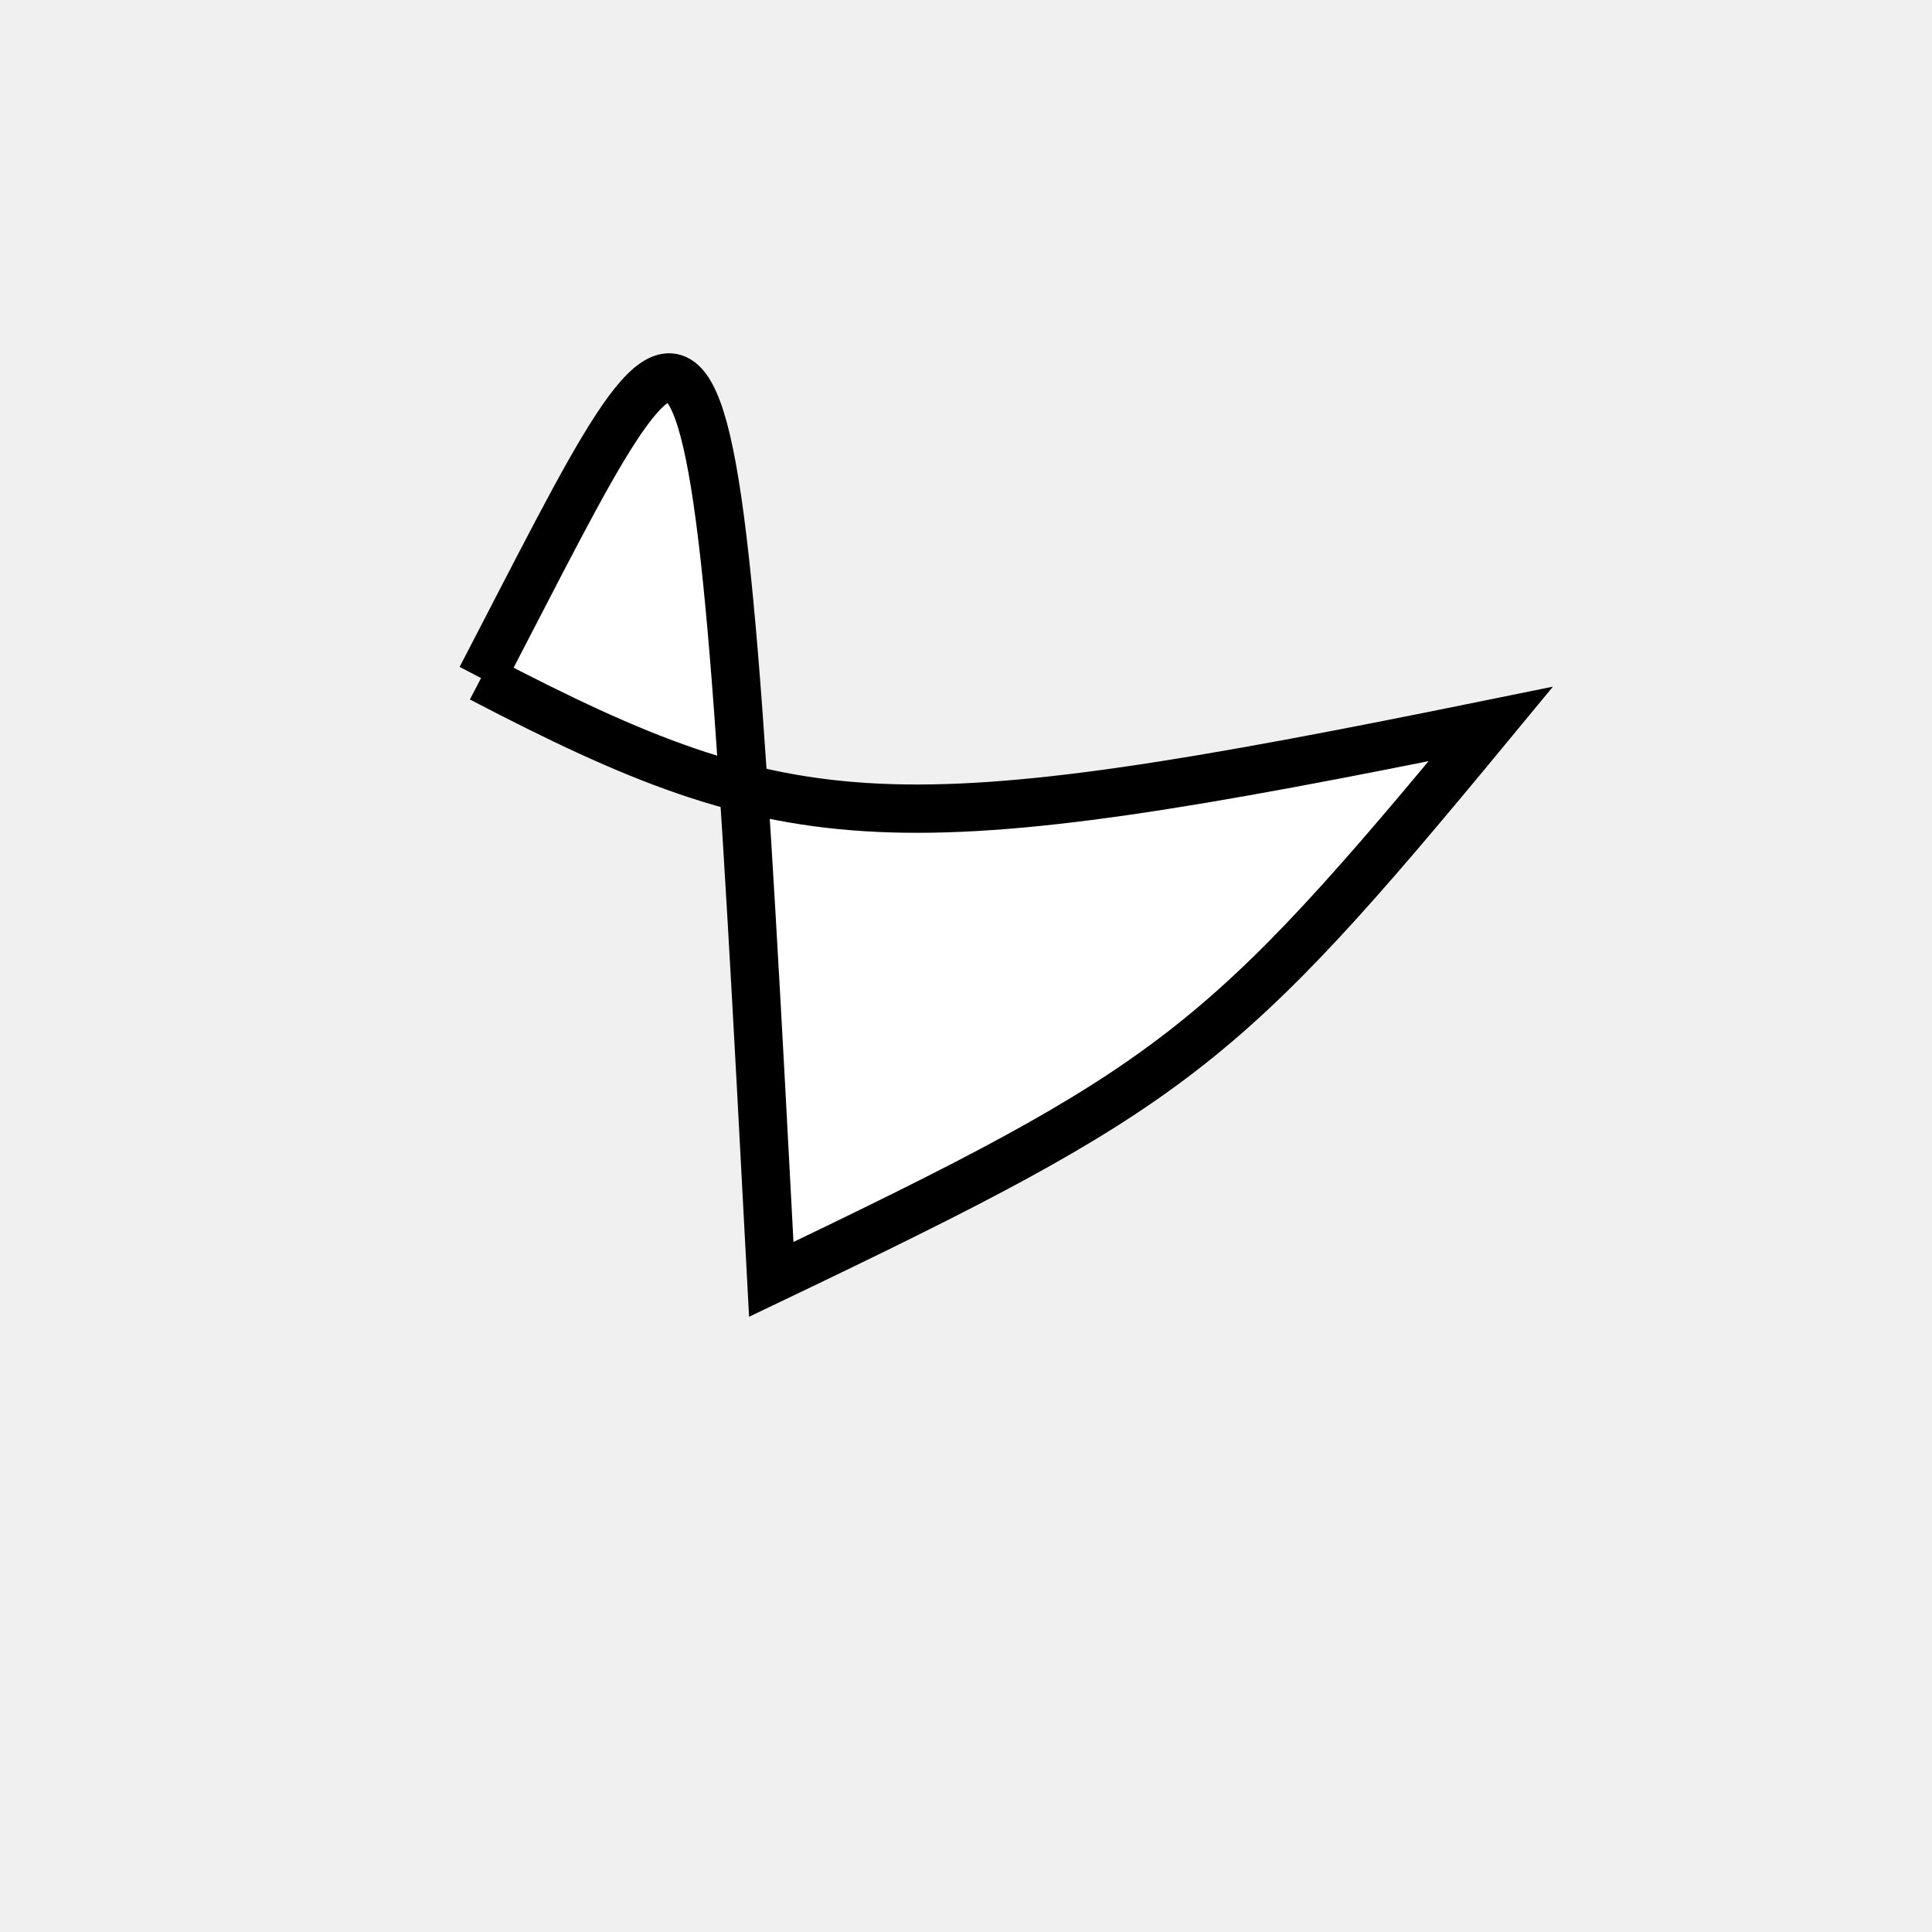
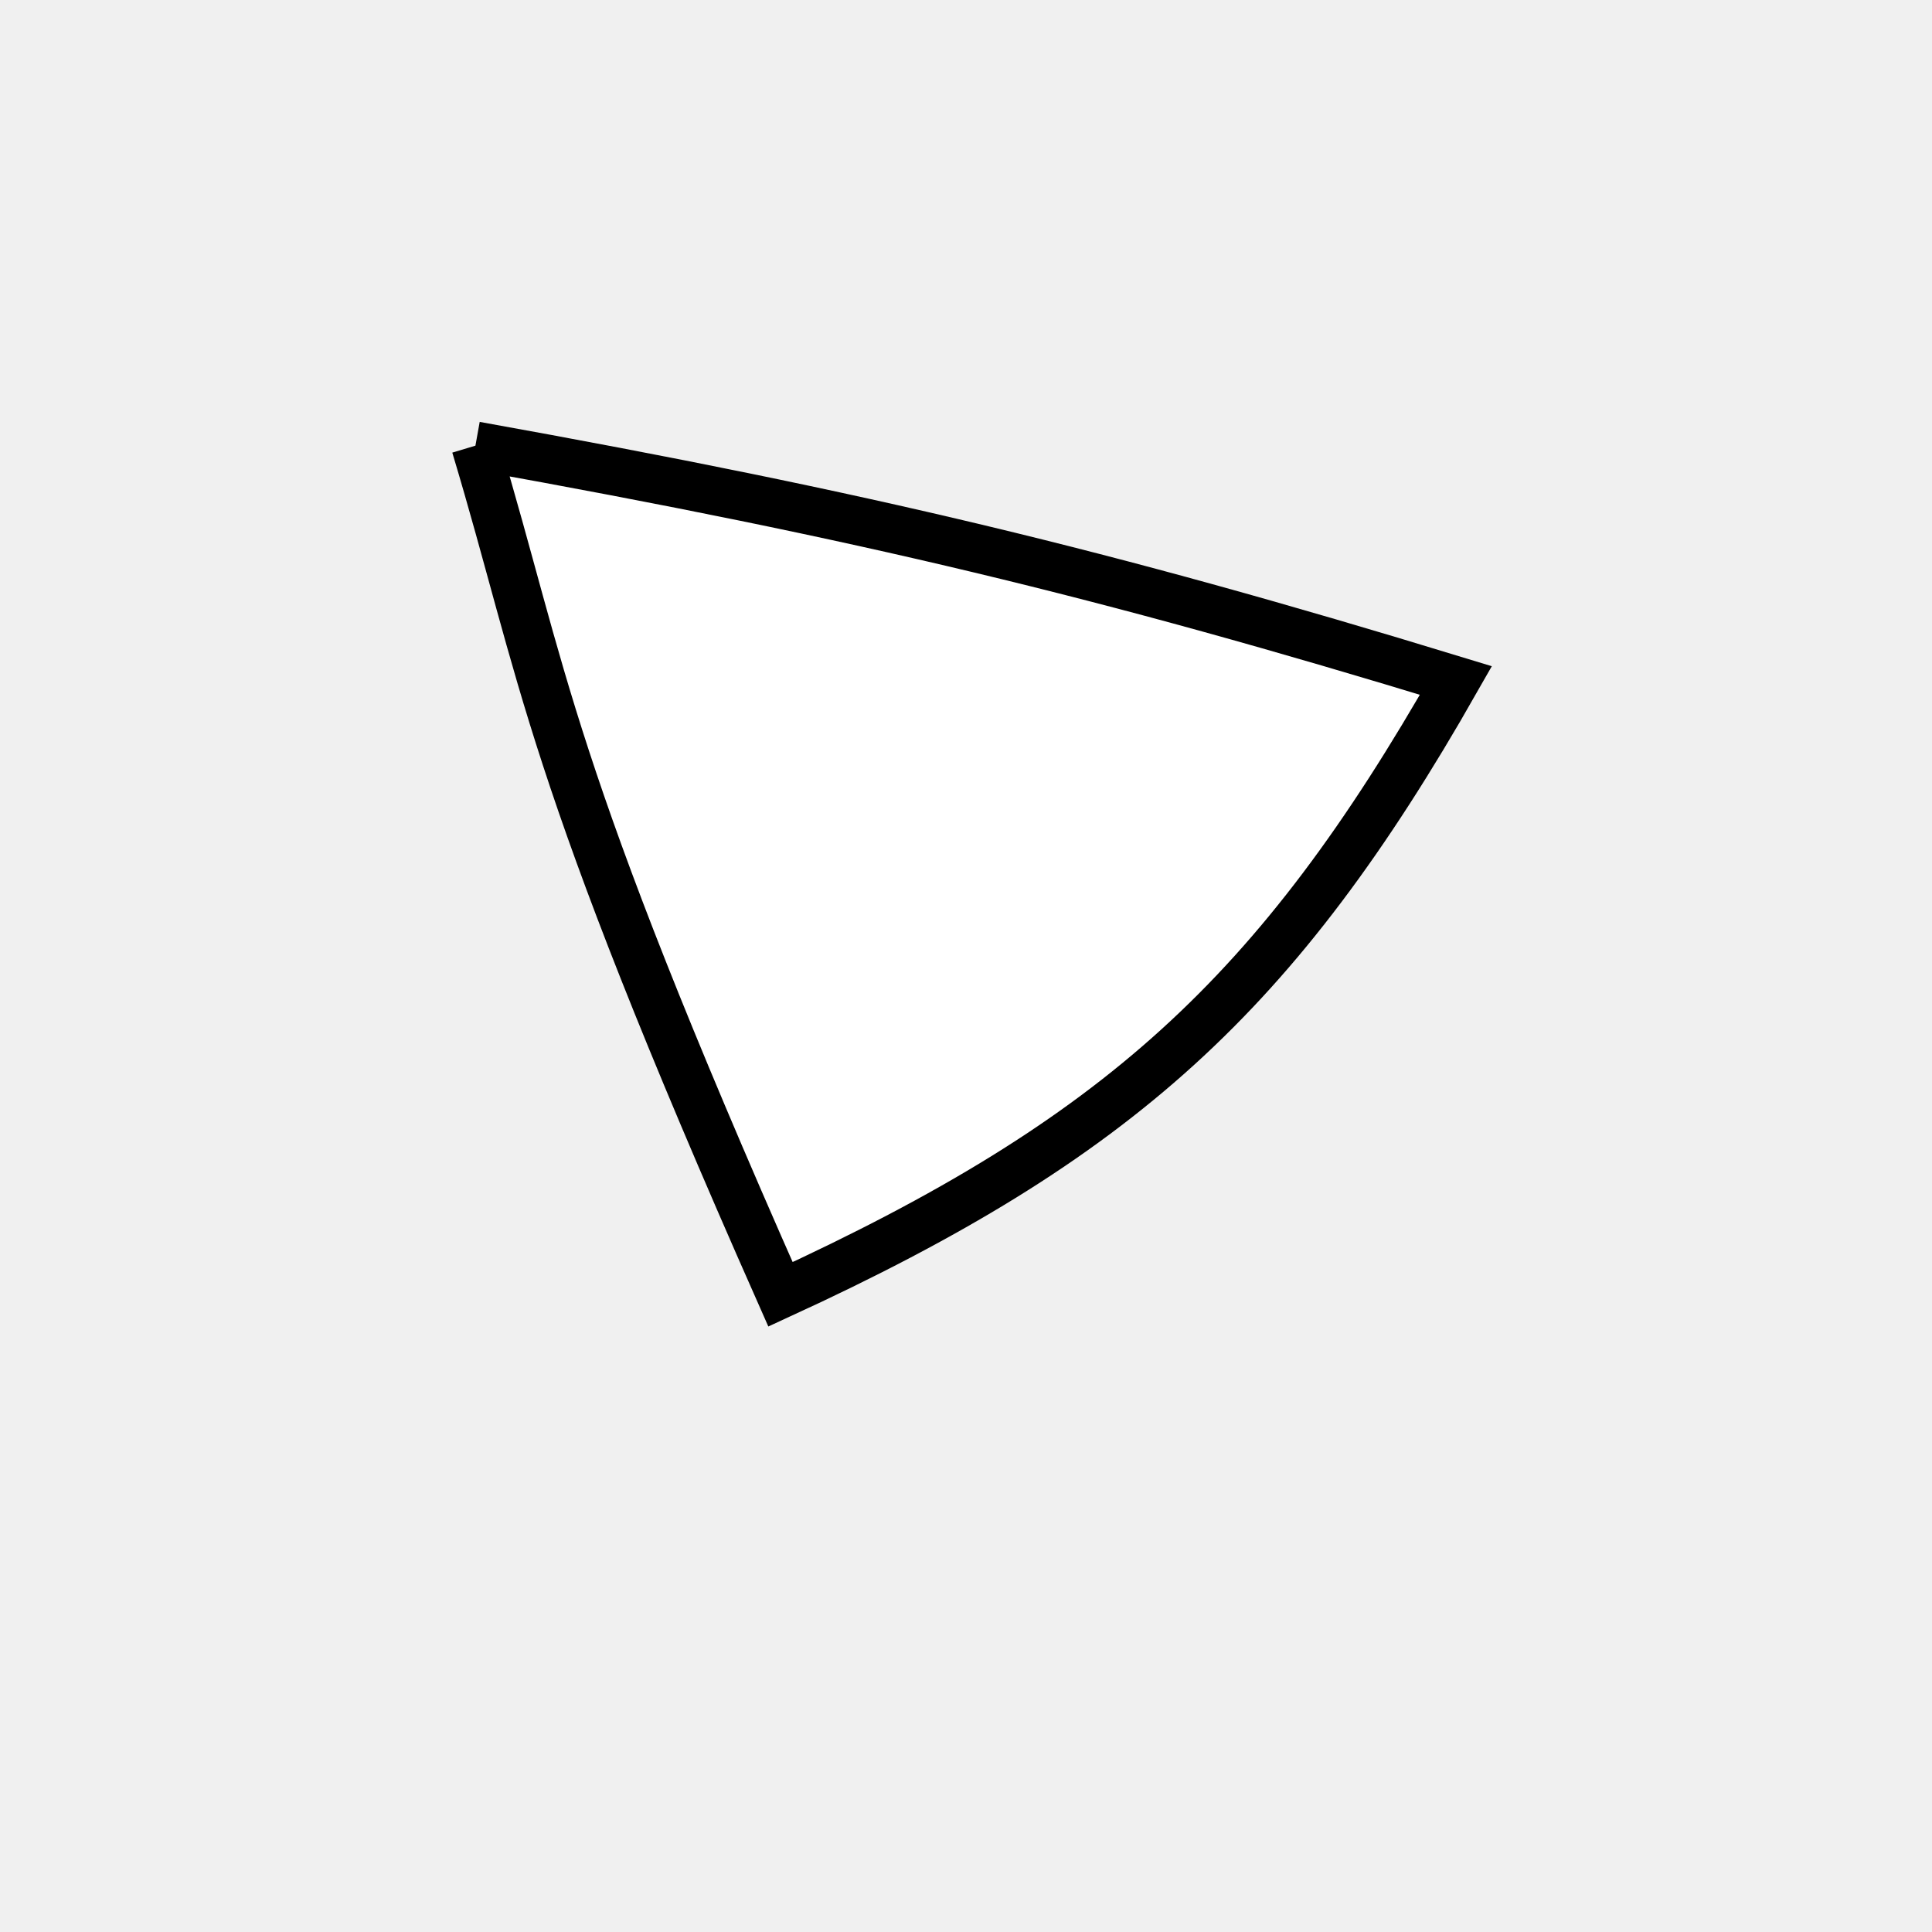
<svg xmlns="http://www.w3.org/2000/svg" width="200px" height="200px" viewBox="0 0 200 200" version="1.1">
-   <path d="M 49.798 70.193C 82.17 87.077 92.47 87.545 154.328 74.944 C 126.43 108.742 121.583 112.484 79.843 132.441 C 73.787 17.481 73.787 24.117 49.798 70.193" fill="white" stroke="black" stroke-width="5" />
+   <path d="M 49.216 46.135C 89.548 53.388 114.266 59.308 150.715 70.444 C 132.2 102.984 115.775 117.911 80.796 133.988 C 56.446 79.014 56.446 70.209 49.216 46.135" fill="white" stroke-dasharray="[0,0]" stroke="black" stroke-width="5" />
</svg>
